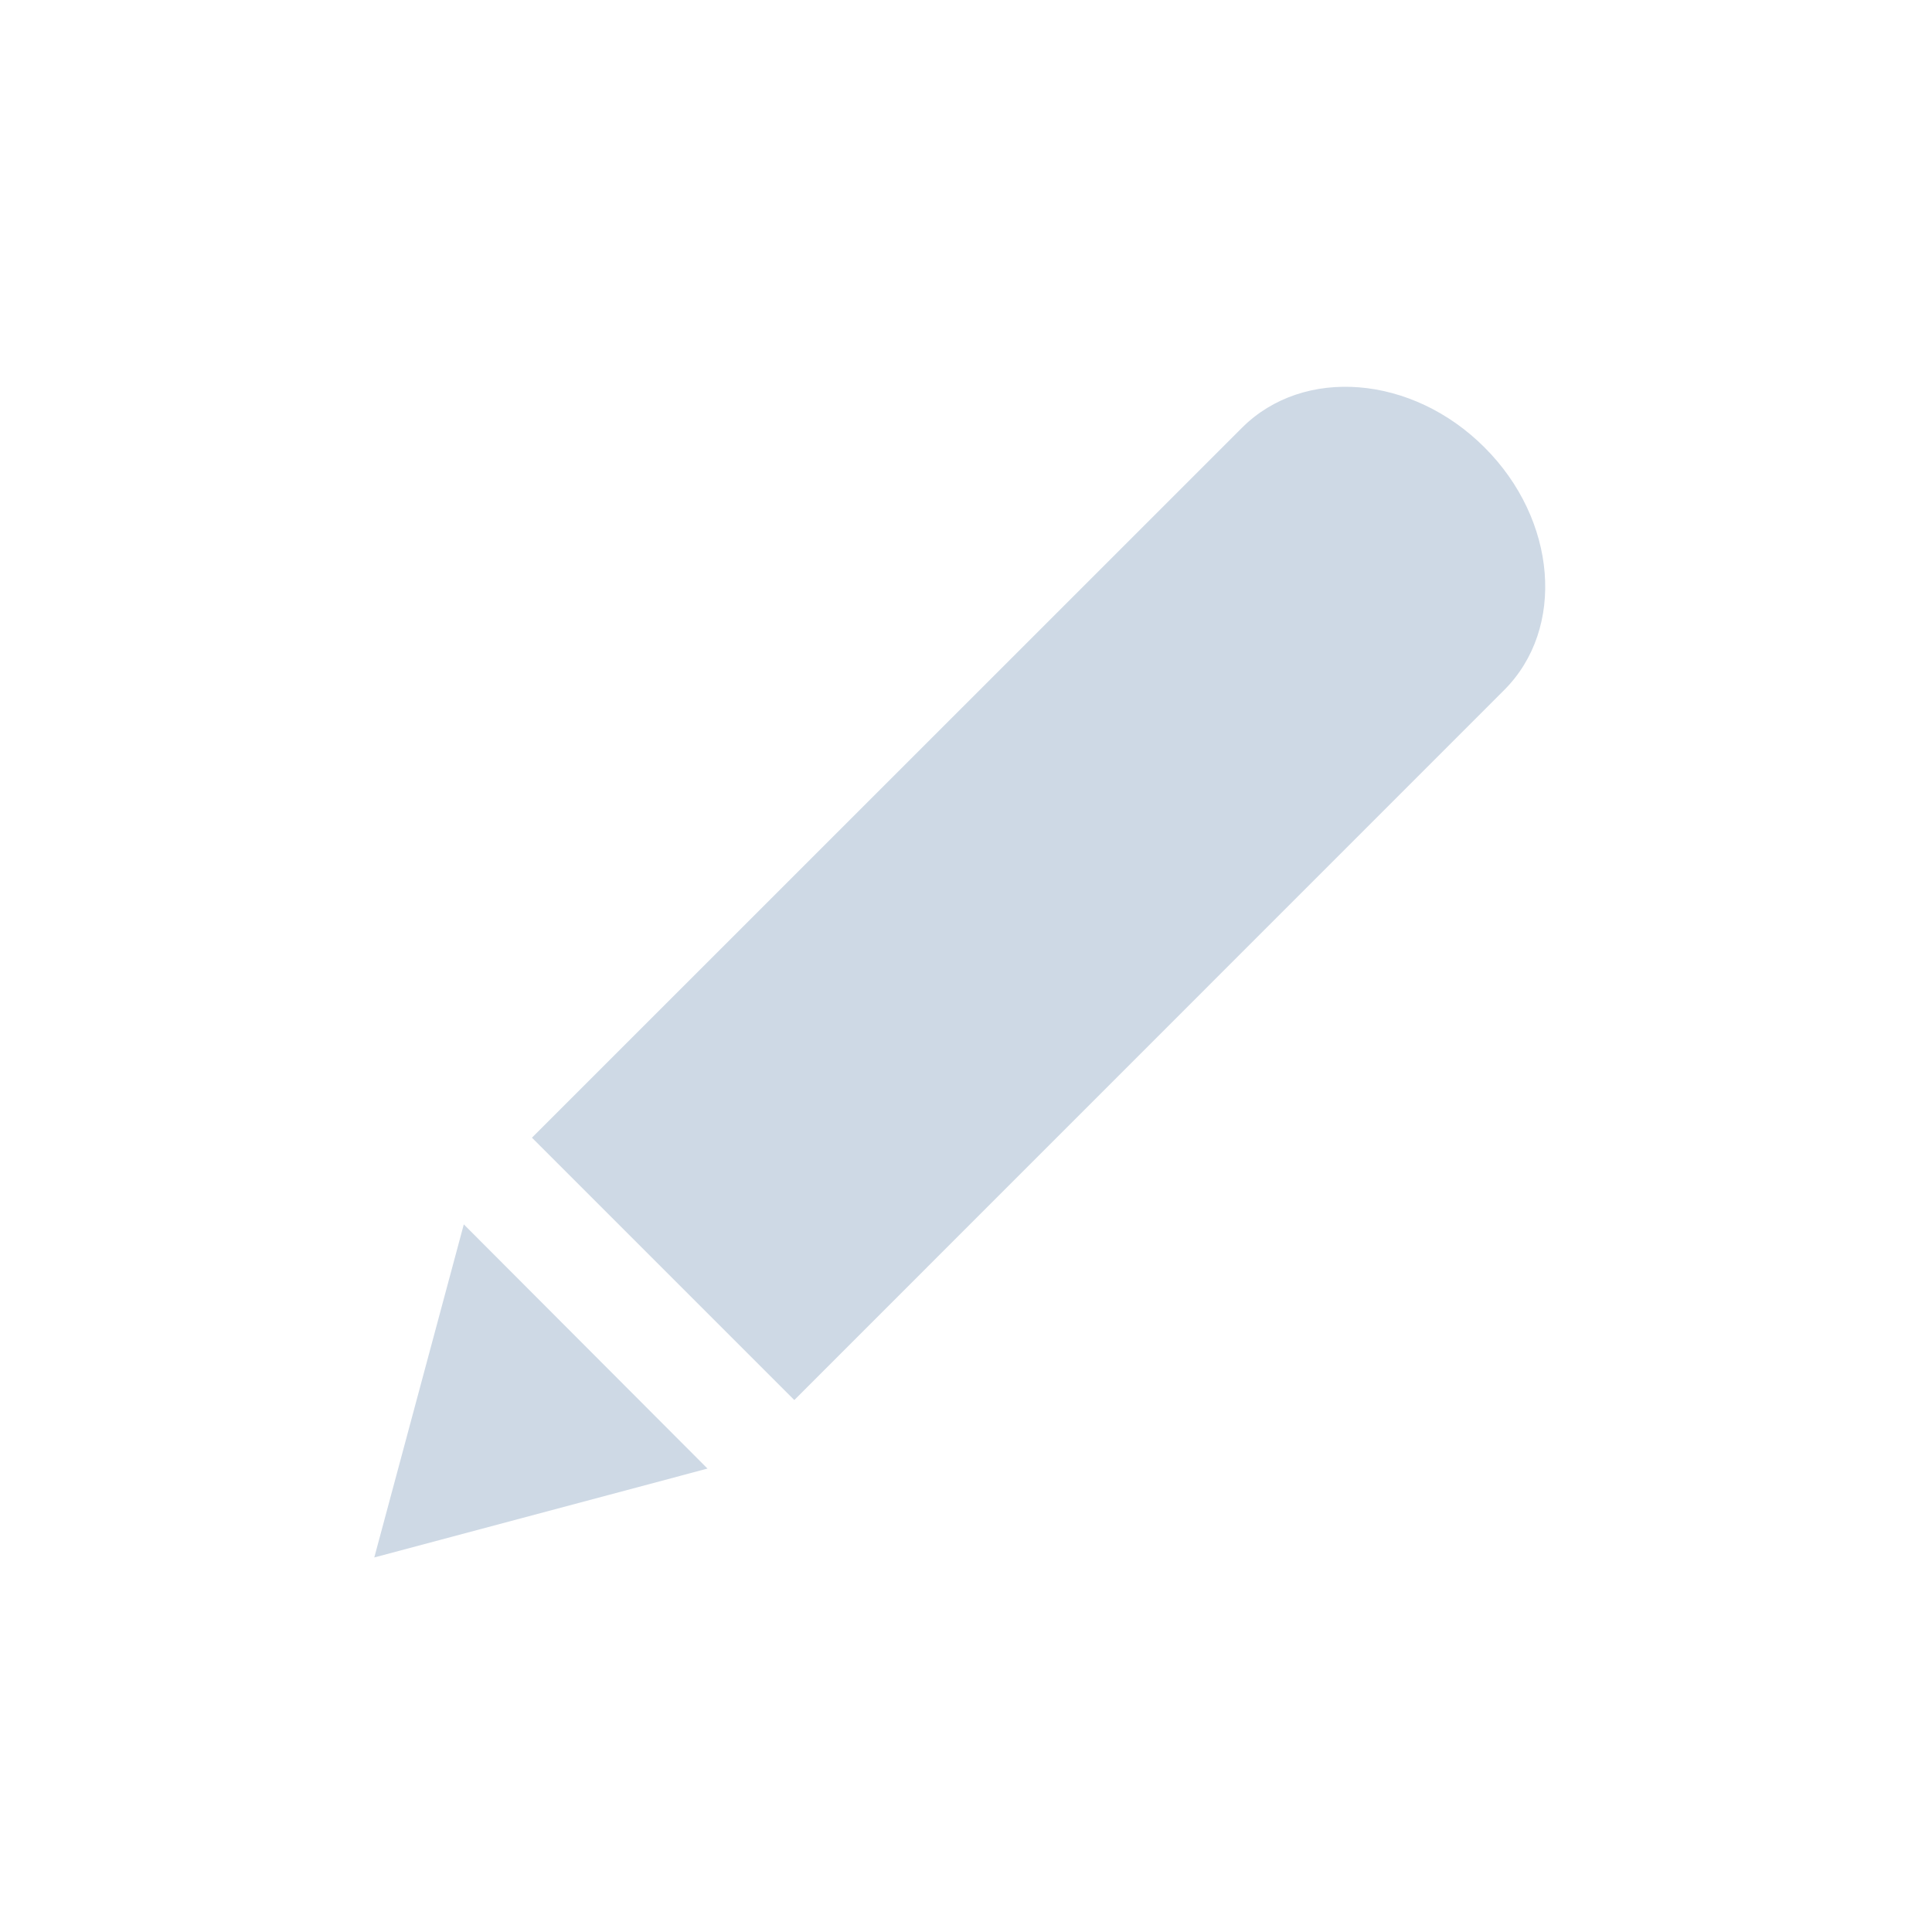
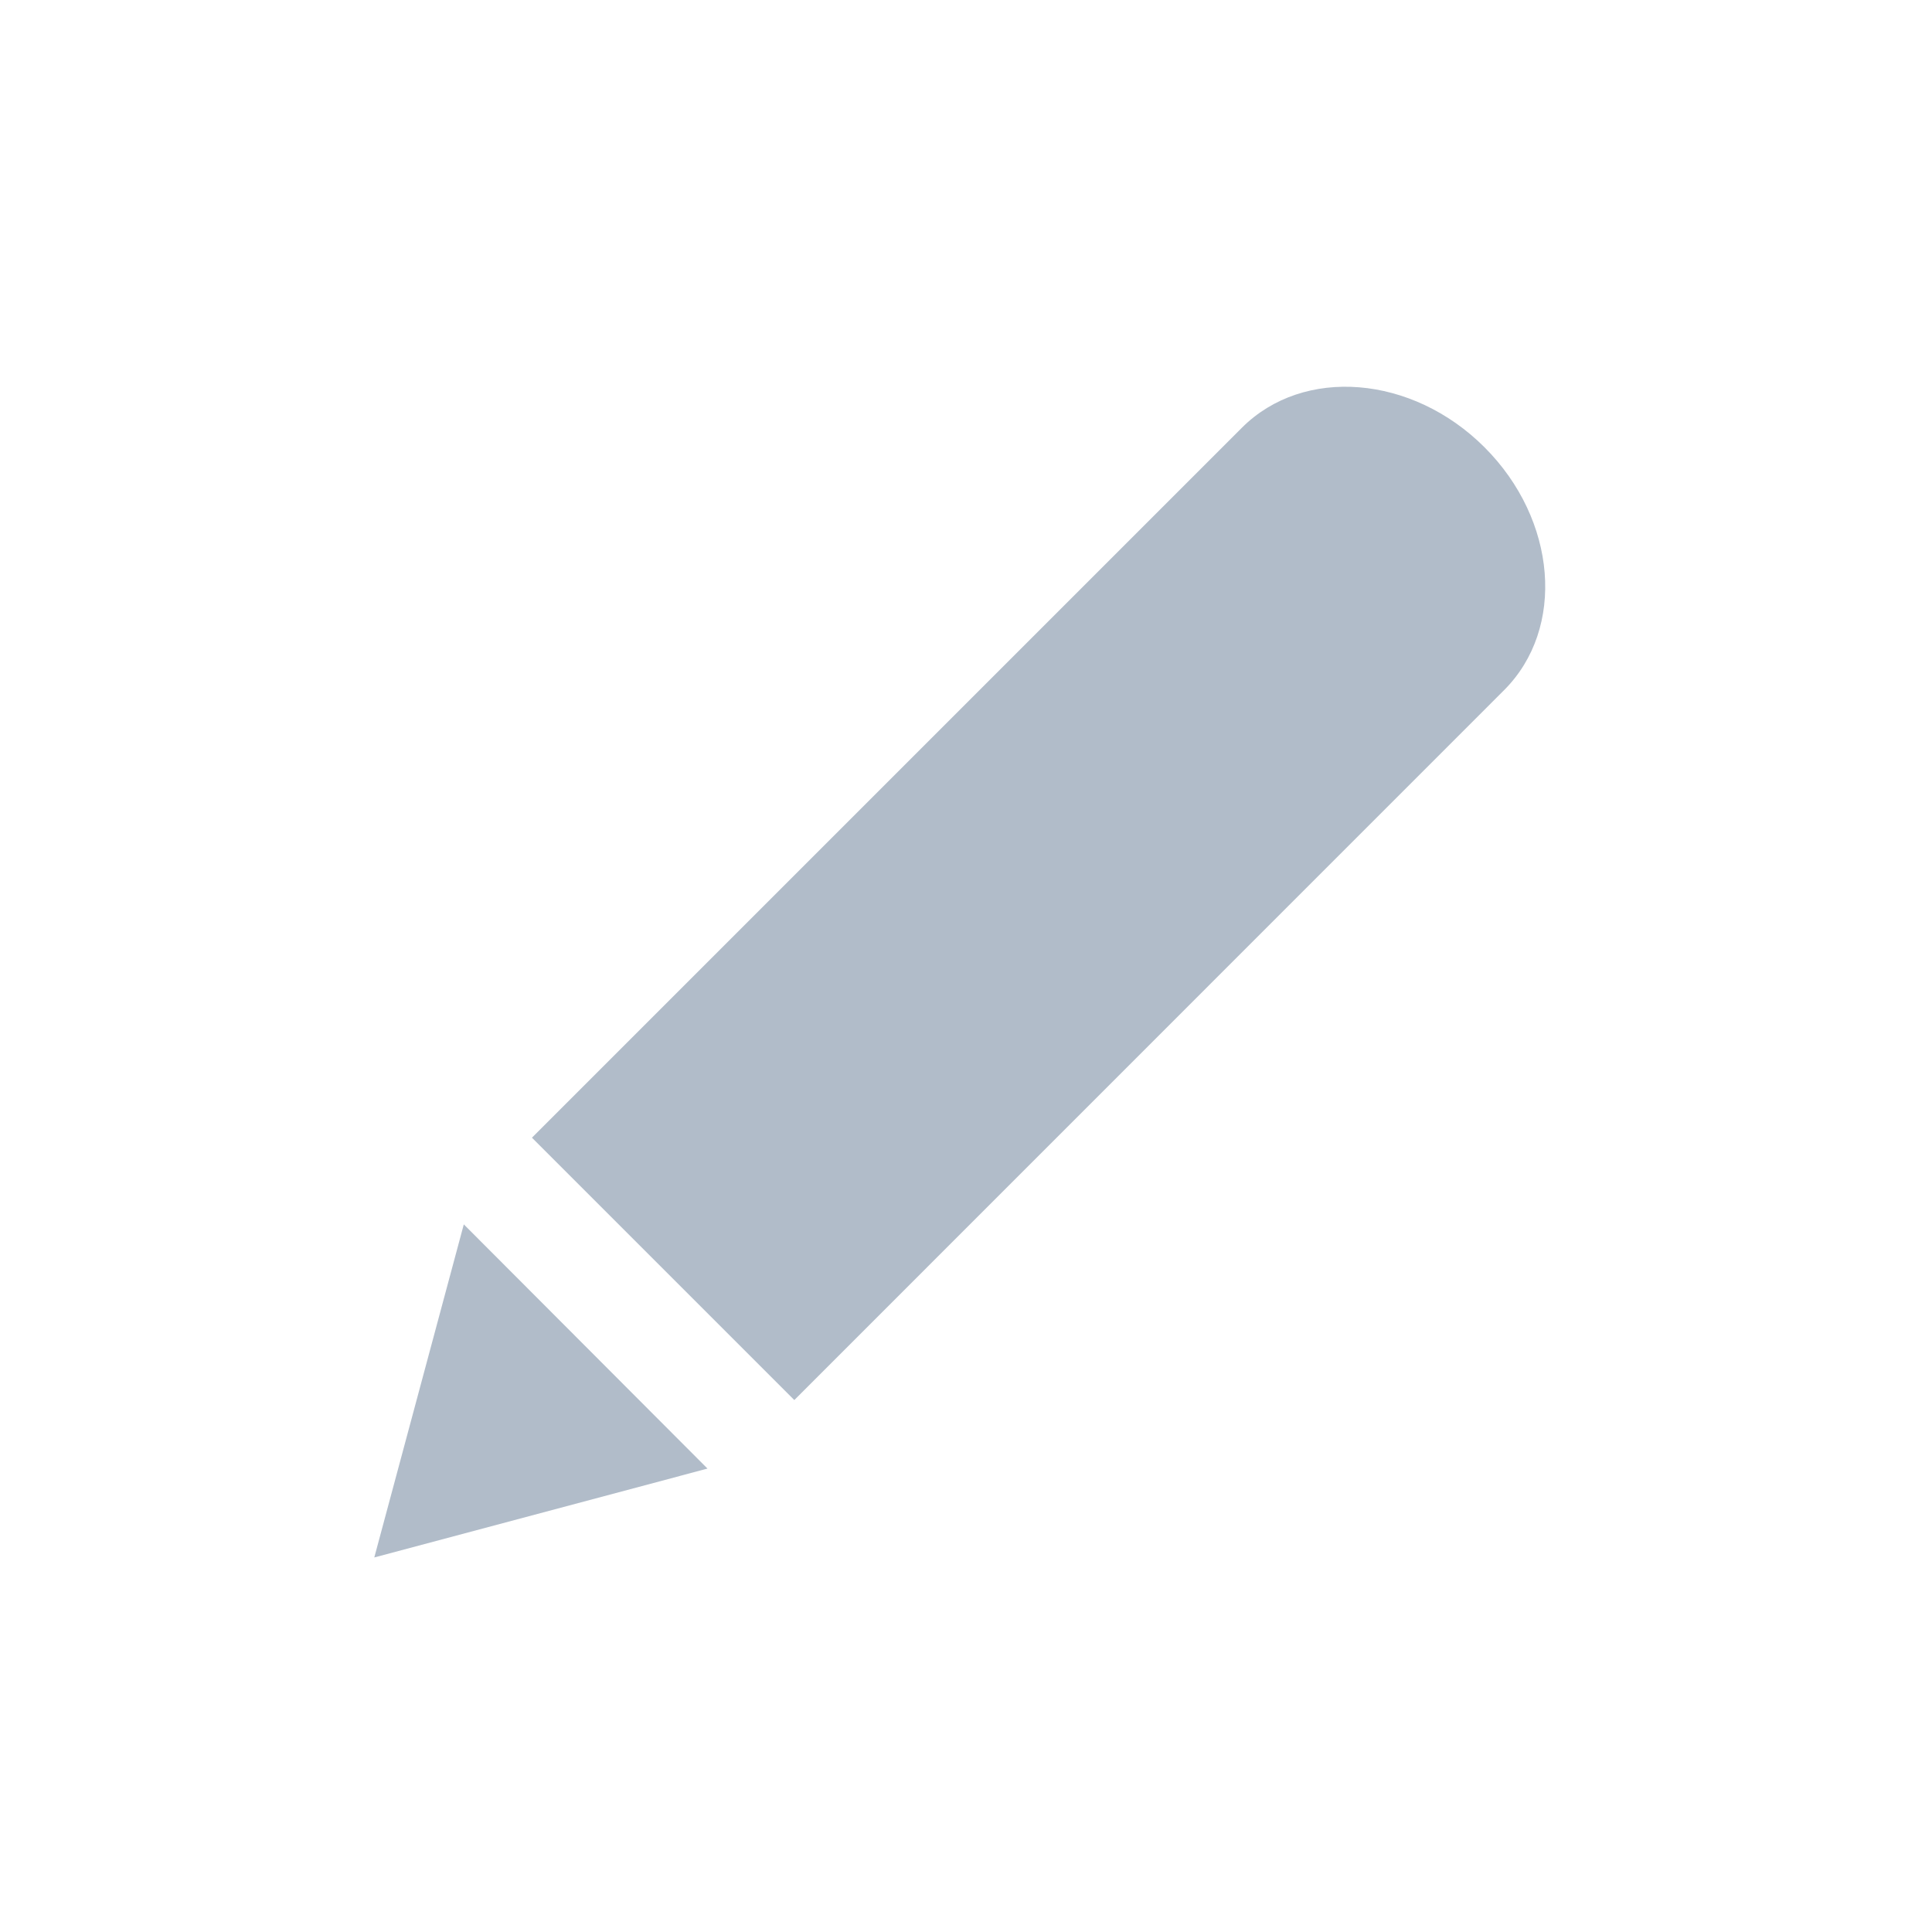
<svg xmlns="http://www.w3.org/2000/svg" width="15" height="15" viewBox="0 0 15 15" fill="none">
-   <path fill-rule="evenodd" clip-rule="evenodd" d="M11.526 3.474C12.089 4.036 12.157 4.88 11.678 5.358L6.167 10.87L4.13 8.833L9.642 3.322C10.12 2.843 10.964 2.911 11.526 3.474Z" fill="#CED9E5" />
-   <path d="M2.906 12.092L3.601 9.506L5.493 11.402L2.906 12.092Z" fill="#CED9E5" />
+   <path fill-rule="evenodd" clip-rule="evenodd" d="M11.526 3.473C12.089 4.036 12.157 4.879 11.678 5.358L6.167 10.87L4.13 8.833L9.642 3.321C10.12 2.843 10.964 2.911 11.526 3.473Z" fill="#B1BCC9" />
+   <path d="M2.906 12.092L3.601 9.506L5.493 11.402L2.906 12.092Z" fill="#B1BCC9" />
</svg>
